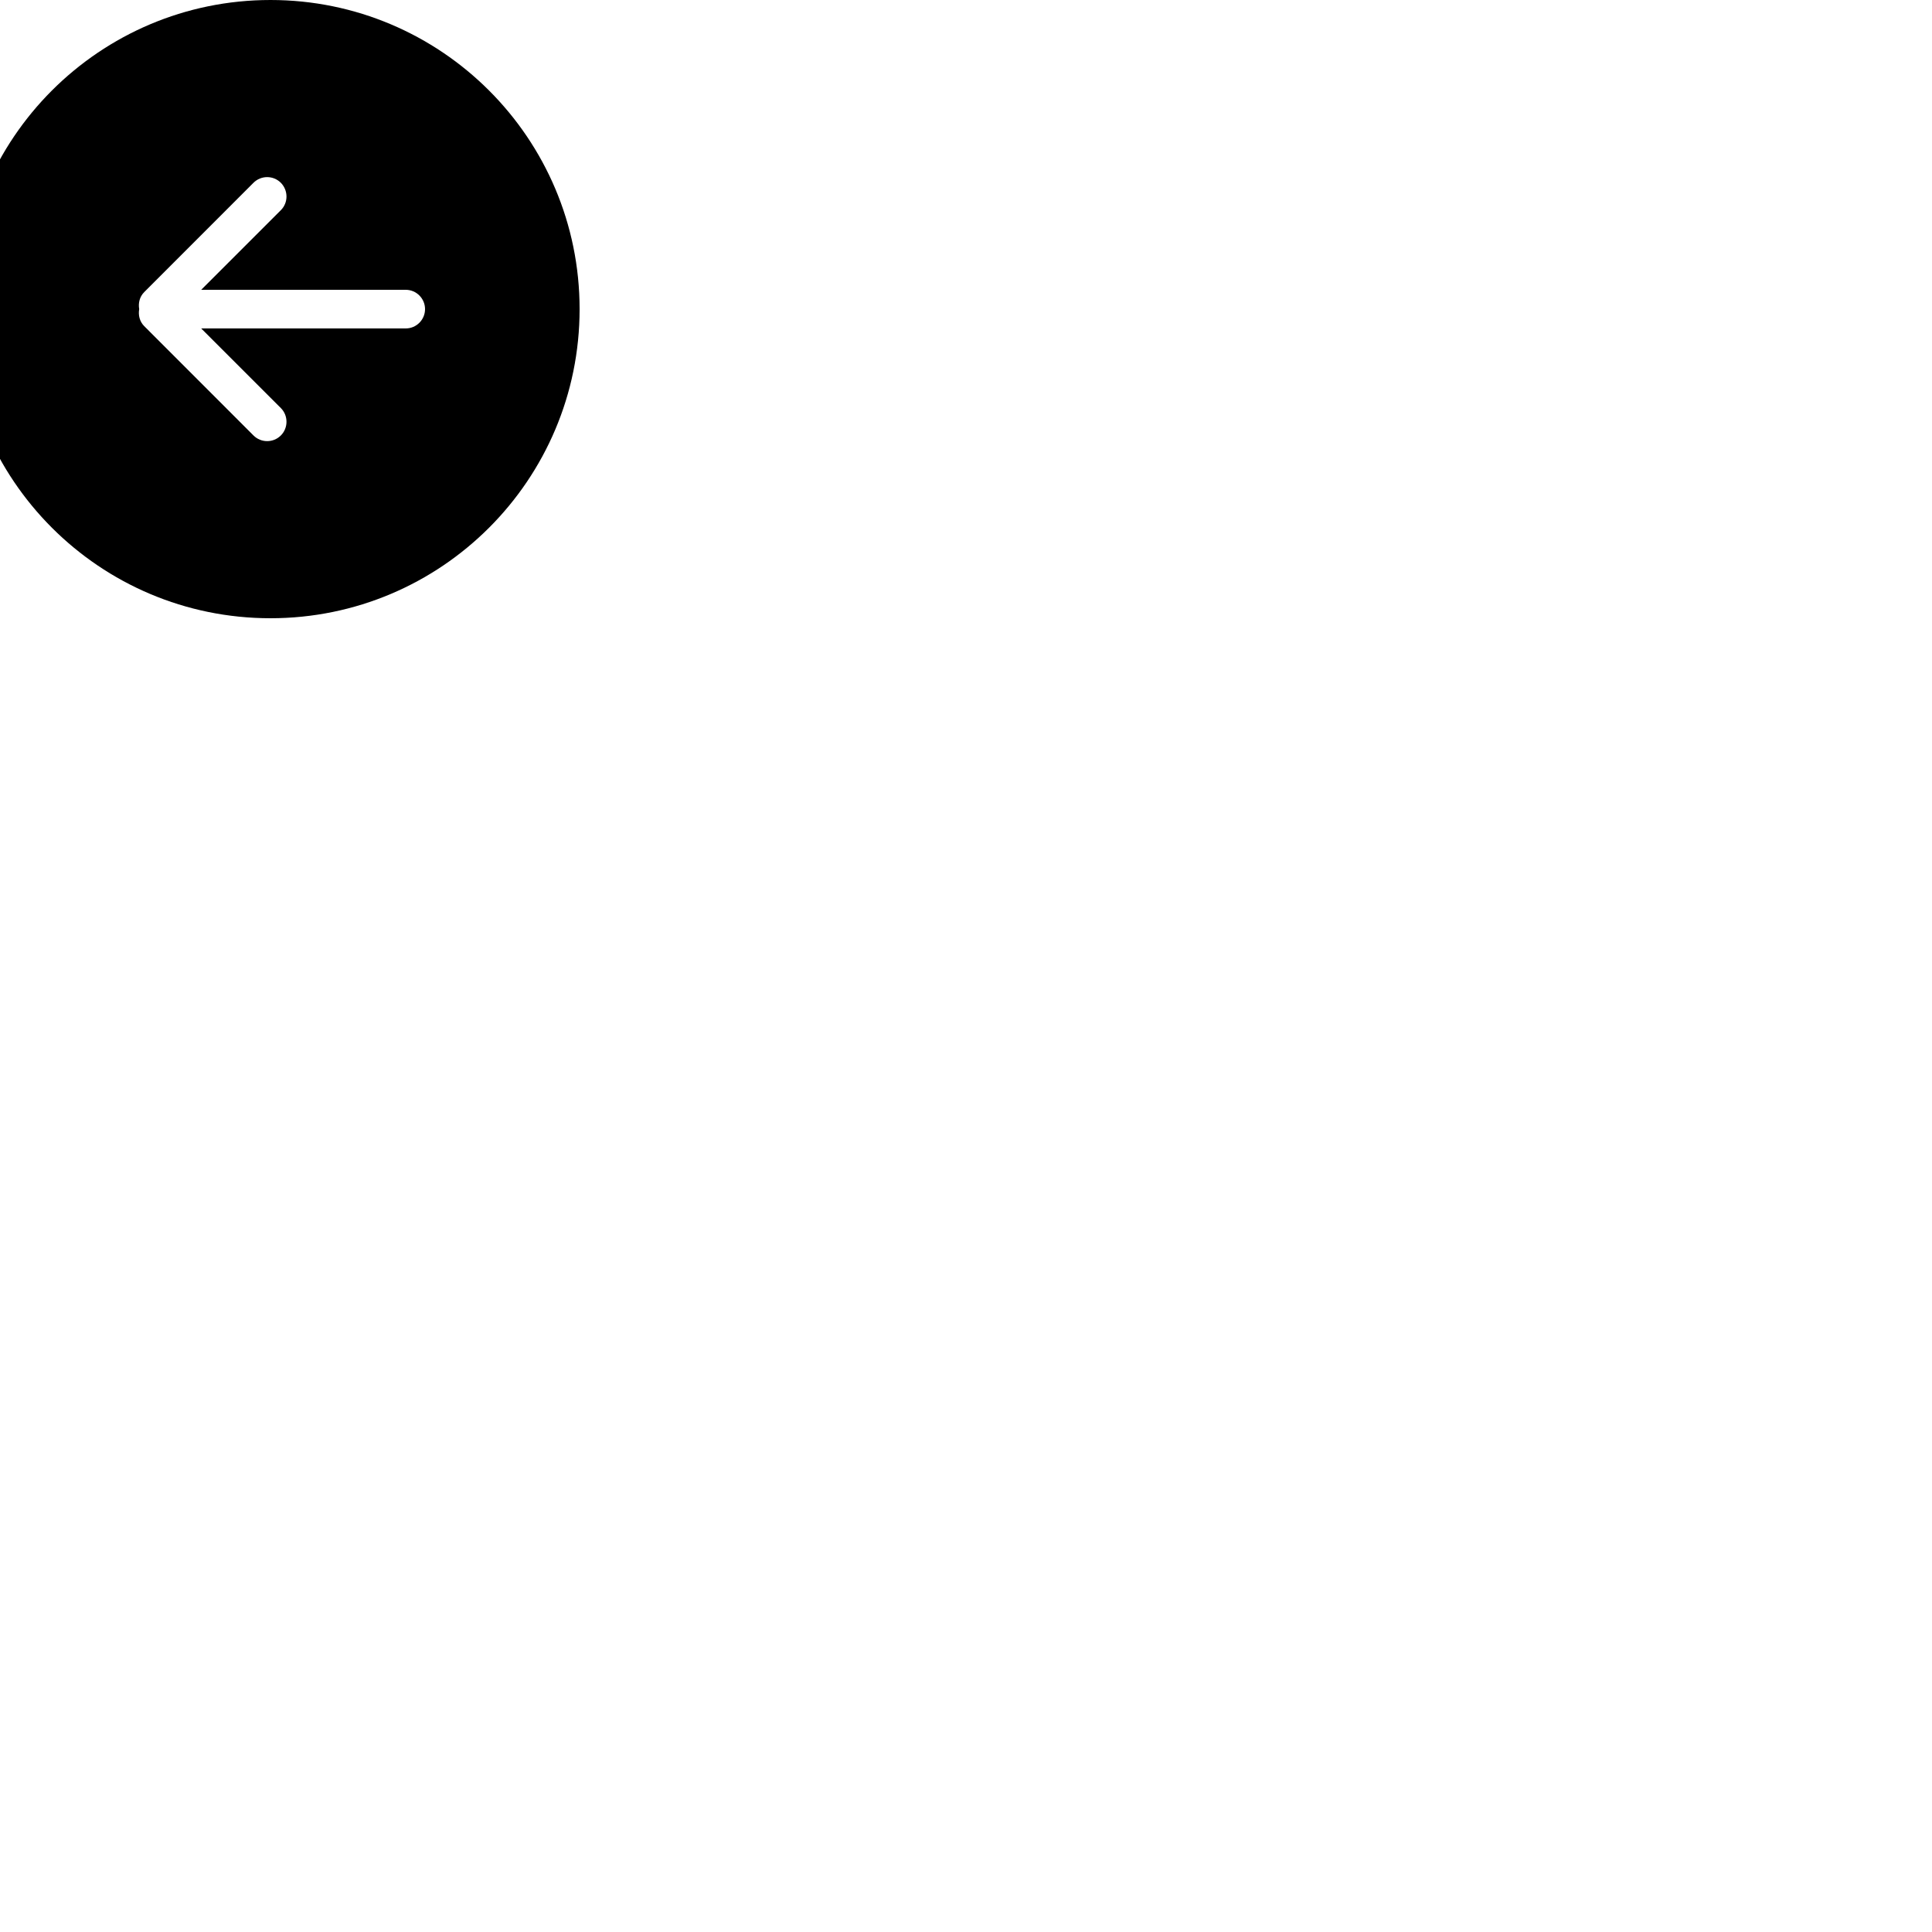
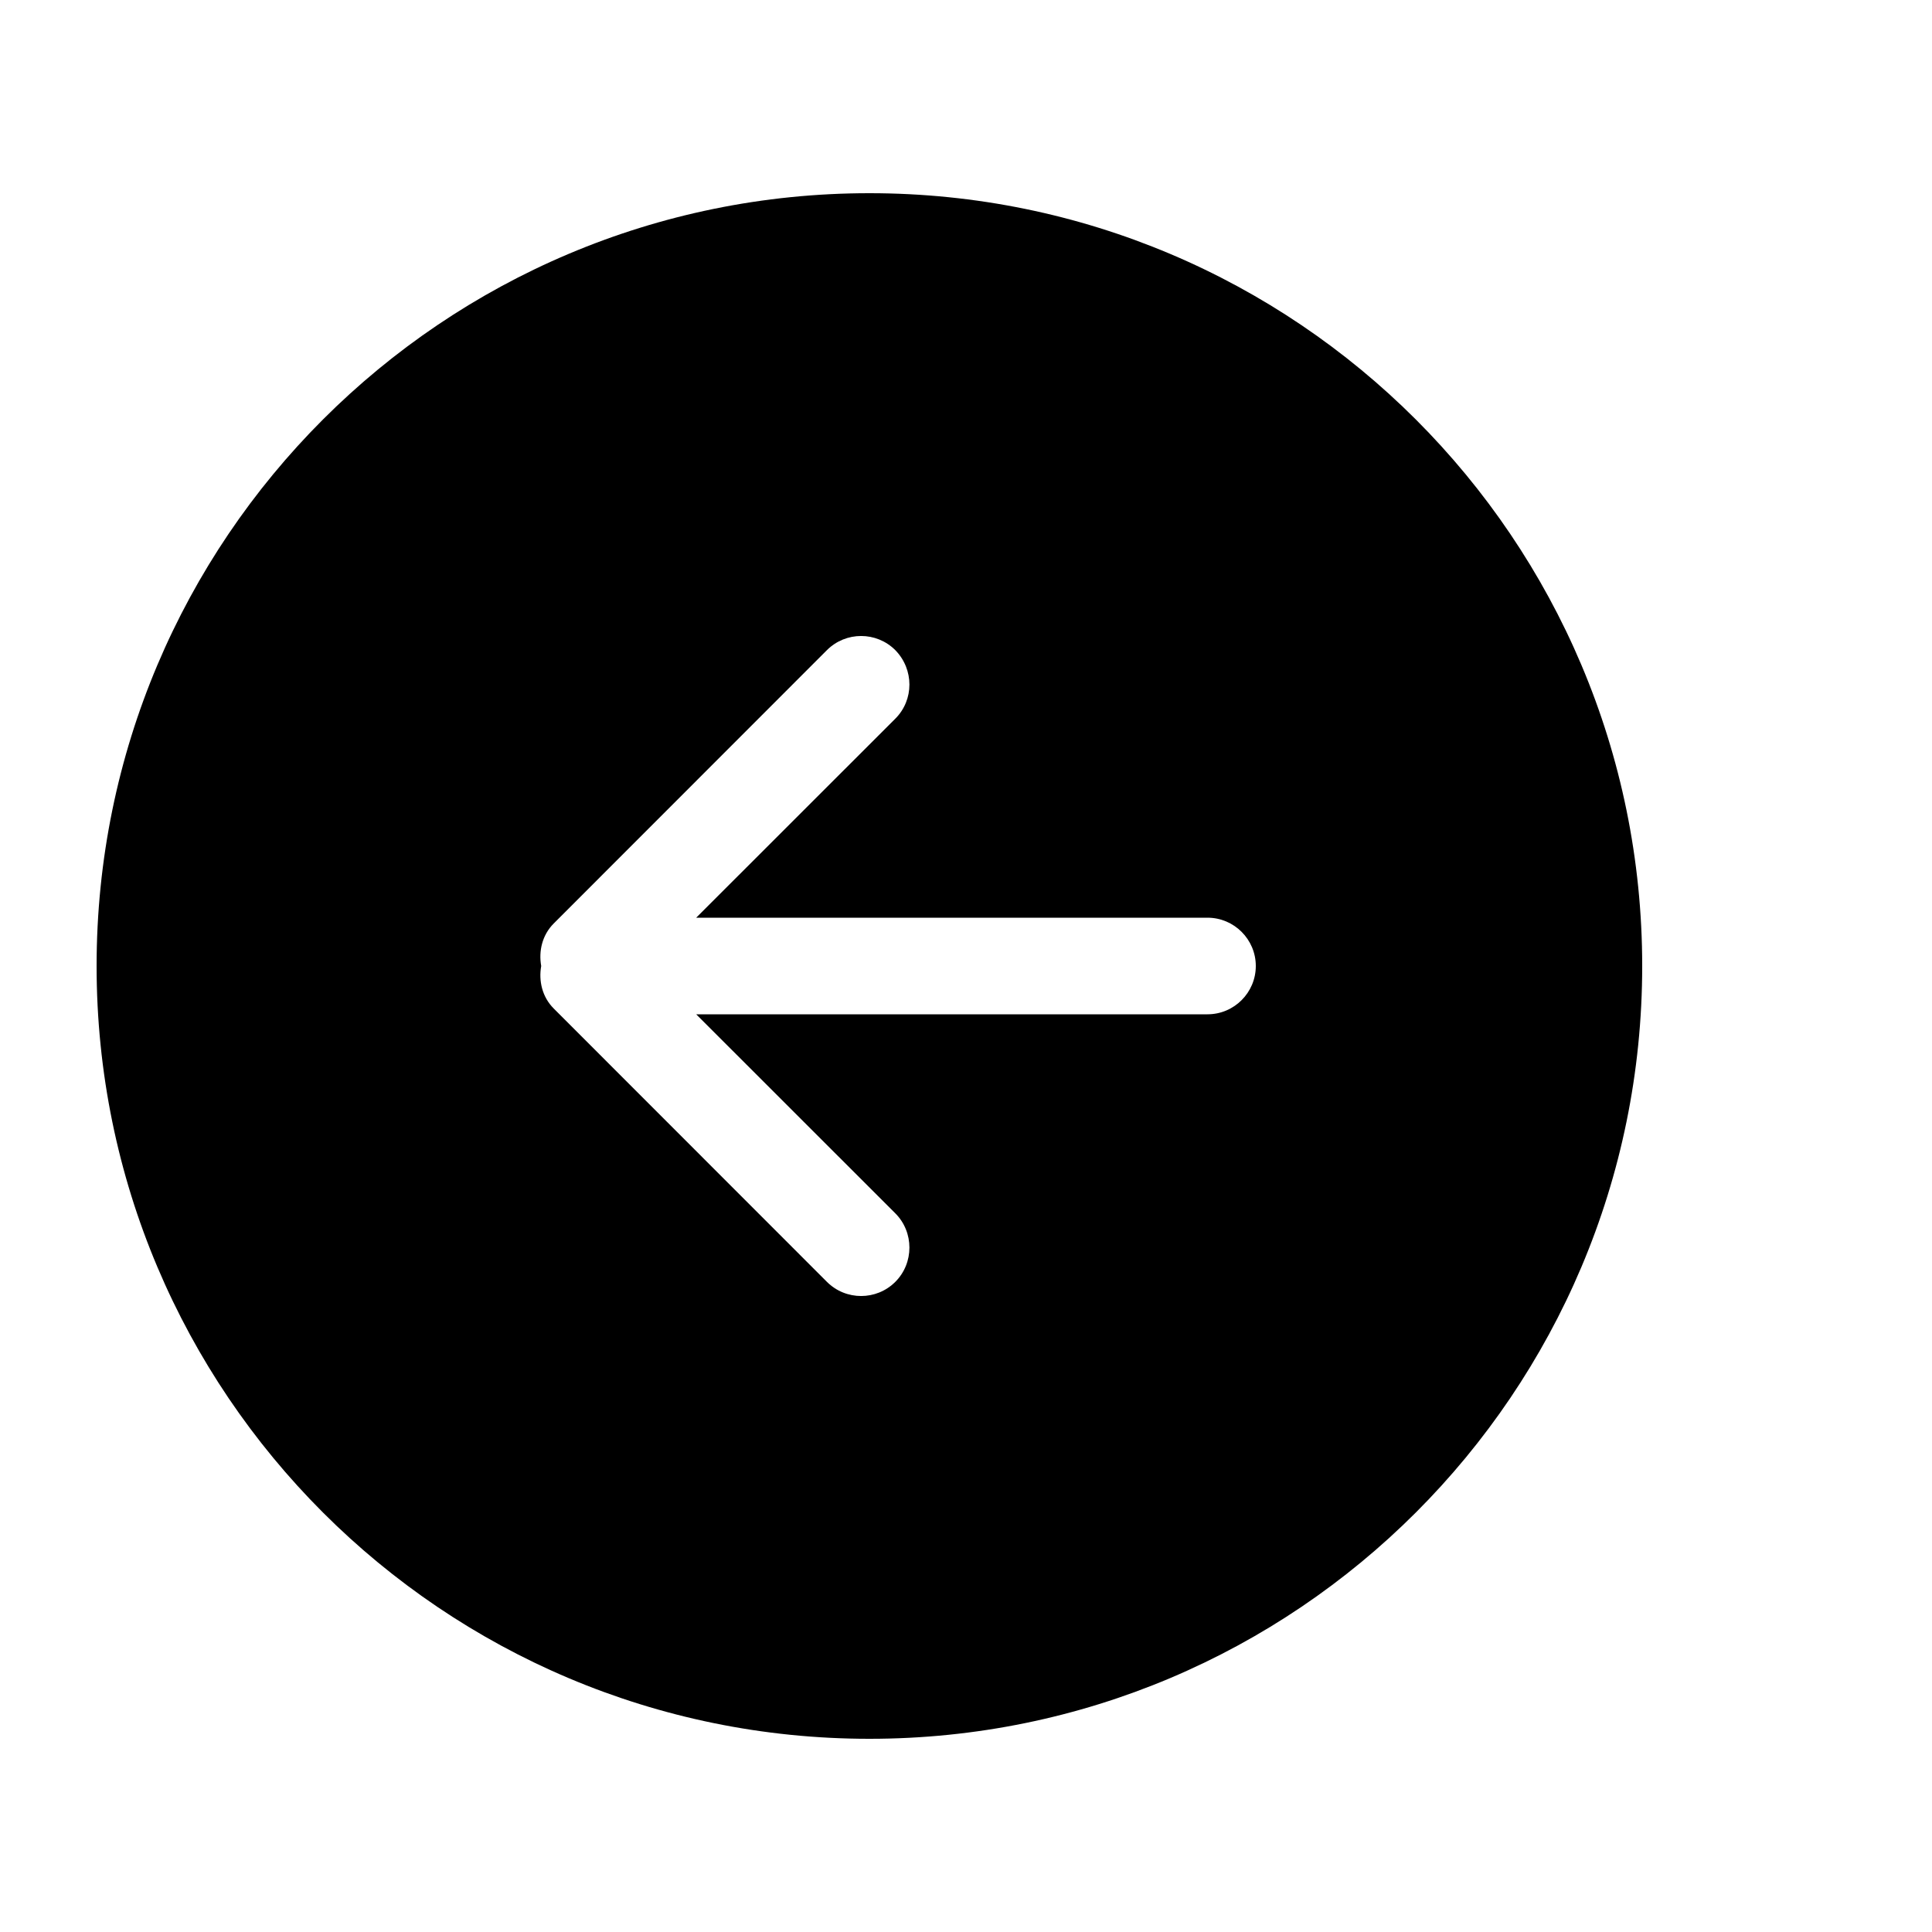
- <svg xmlns="http://www.w3.org/2000/svg" width="100" height="100" viewBox="0 0 100 100">
+ <svg xmlns="http://www.w3.org/2000/svg" width="100" height="100" viewBox="-4 -4 40 40">
  <path fill="#000000" d="M21,17 L10.414,17 L14.536,21.12 C14.926,21.51 14.926,22.15 14.536,22.54 C14.145,22.93 13.512,22.93 13.121,22.54 L7.464,16.88 C7.225,16.64 7.15,16.31 7.205,16 C7.15,15.69 7.225,15.36 7.464,15.12 L13.121,9.46 C13.512,9.07 14.145,9.07 14.536,9.46 C14.926,9.86 14.926,10.49 14.536,10.88 L10.414,15 L21,15 C21.552,15 22,15.45 22,16 C22,16.55 21.552,17 21,17 Z M14,0 C5.164,0 -2,7.16 -2,16 C-2,24.84 5.164,32 14,32 C22.836,32 30,24.84 30,16 C30,7.16 22.836,0 14,0 Z" />
</svg>
